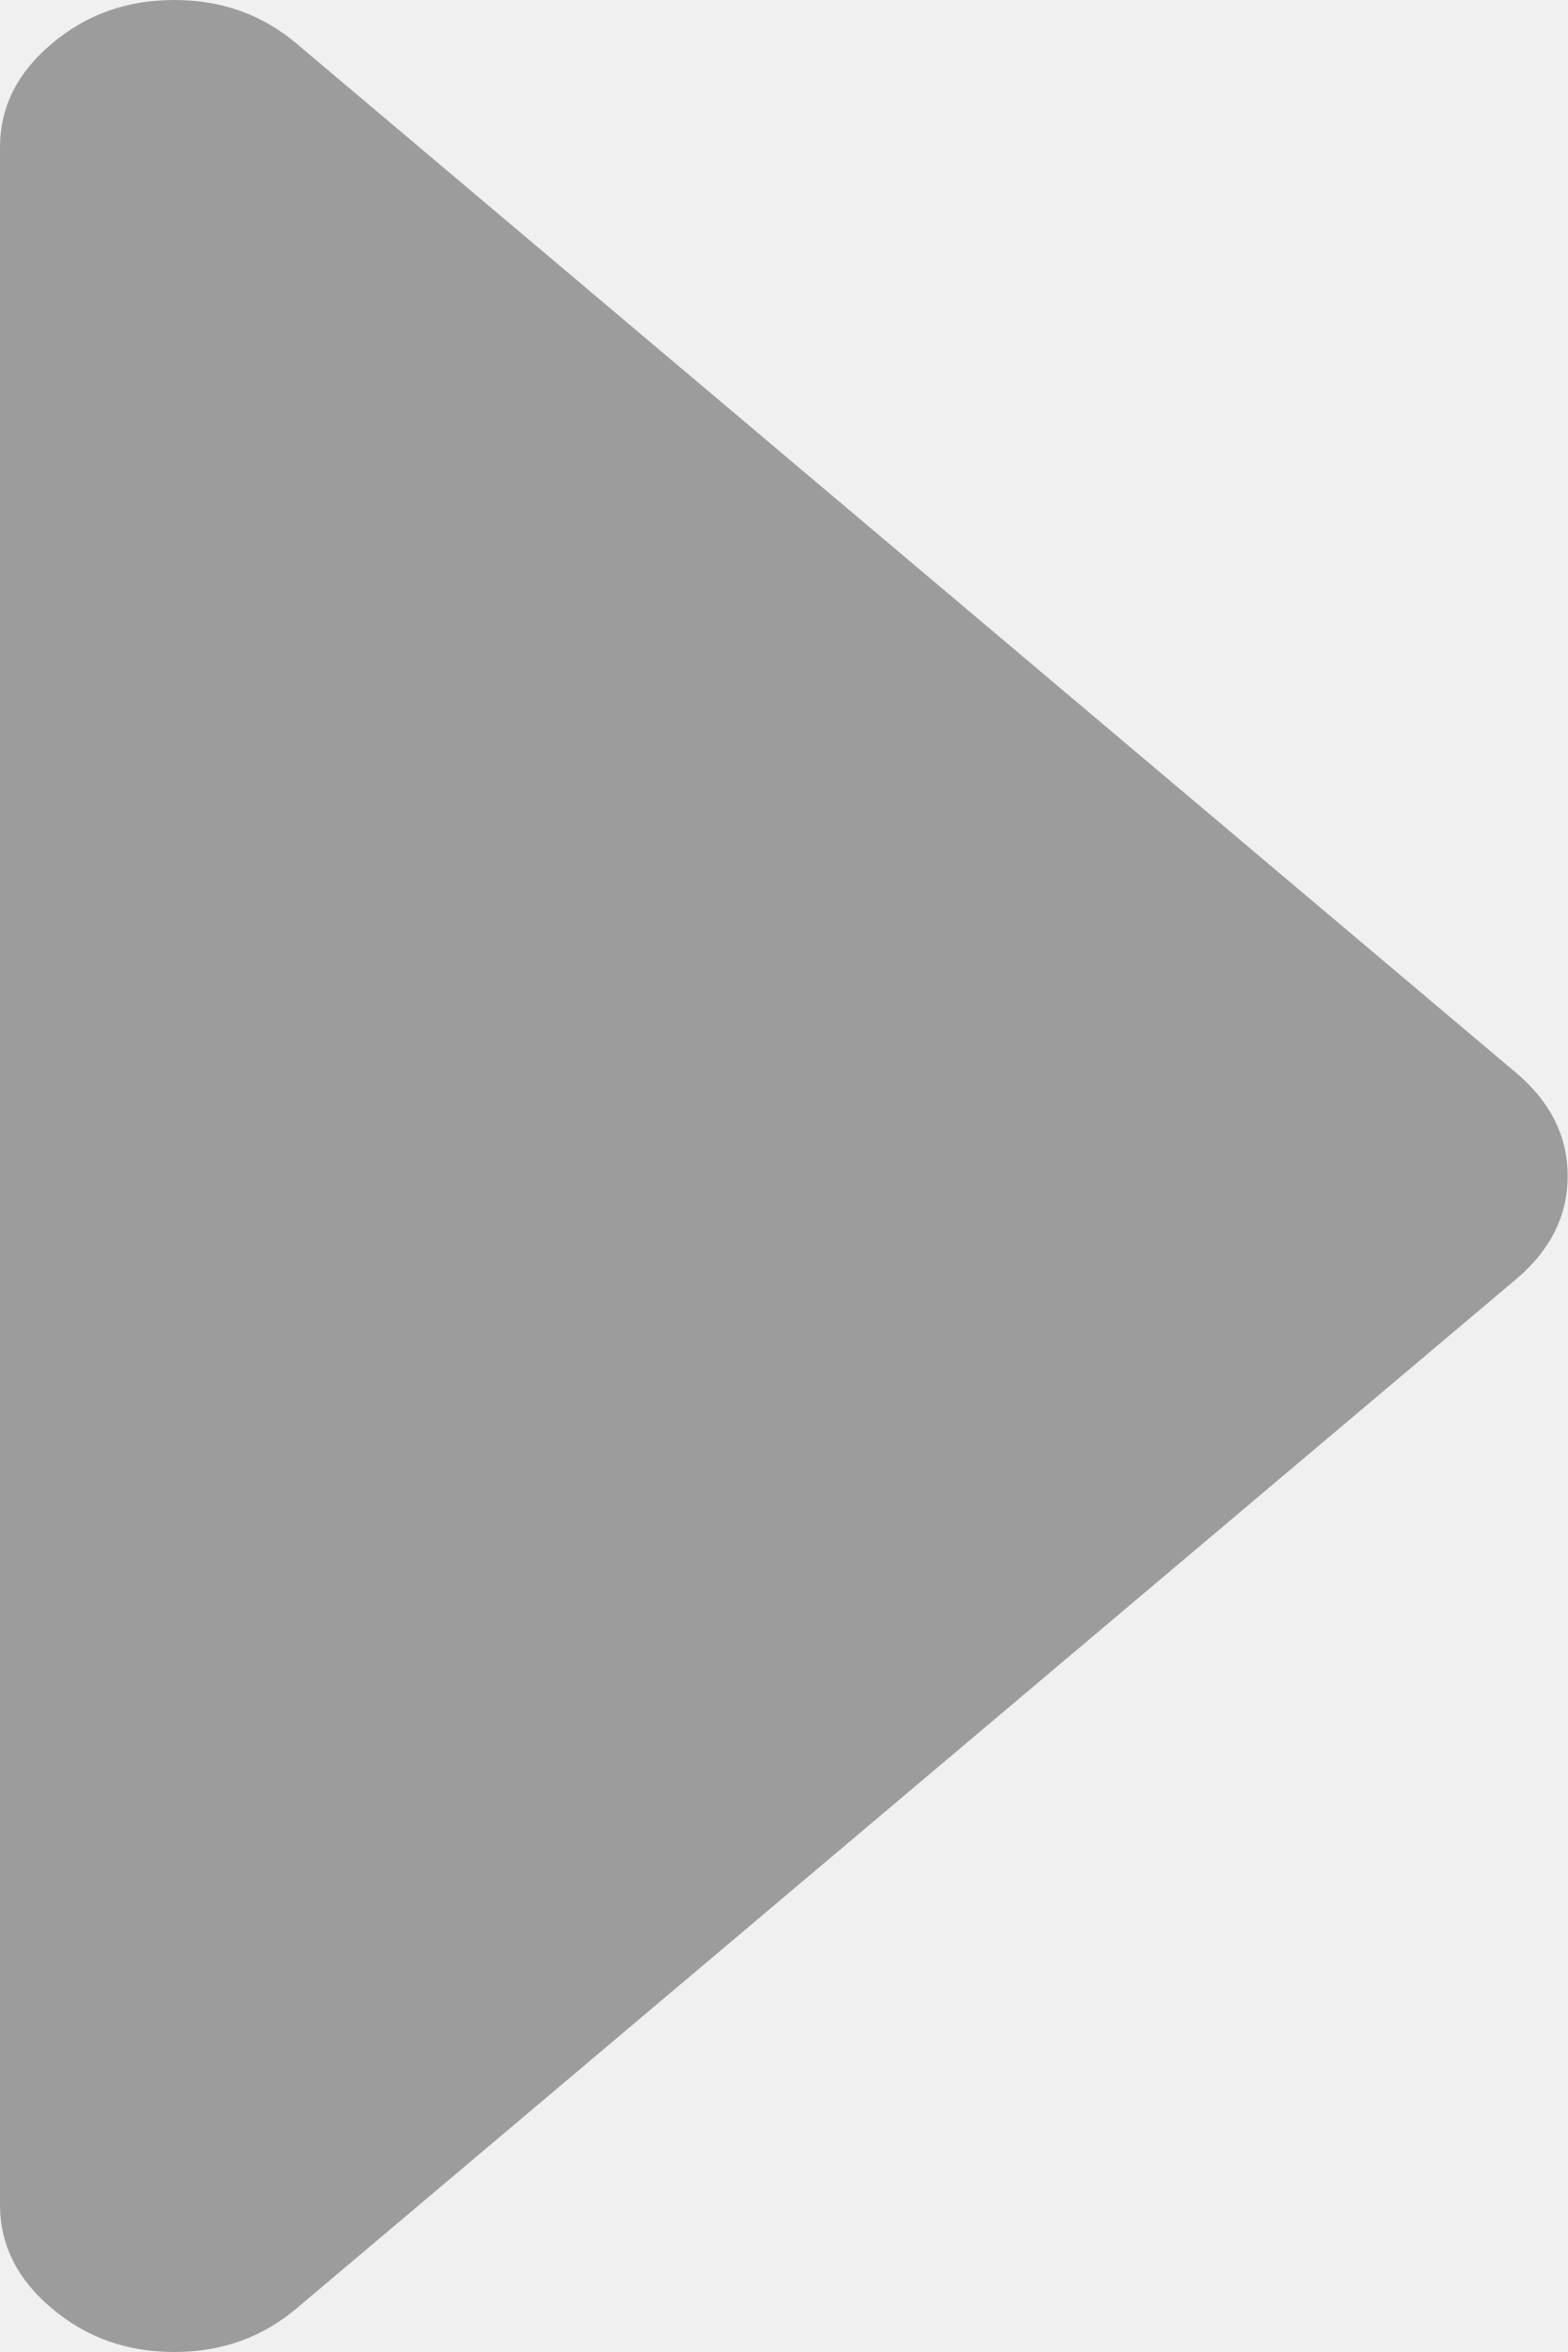
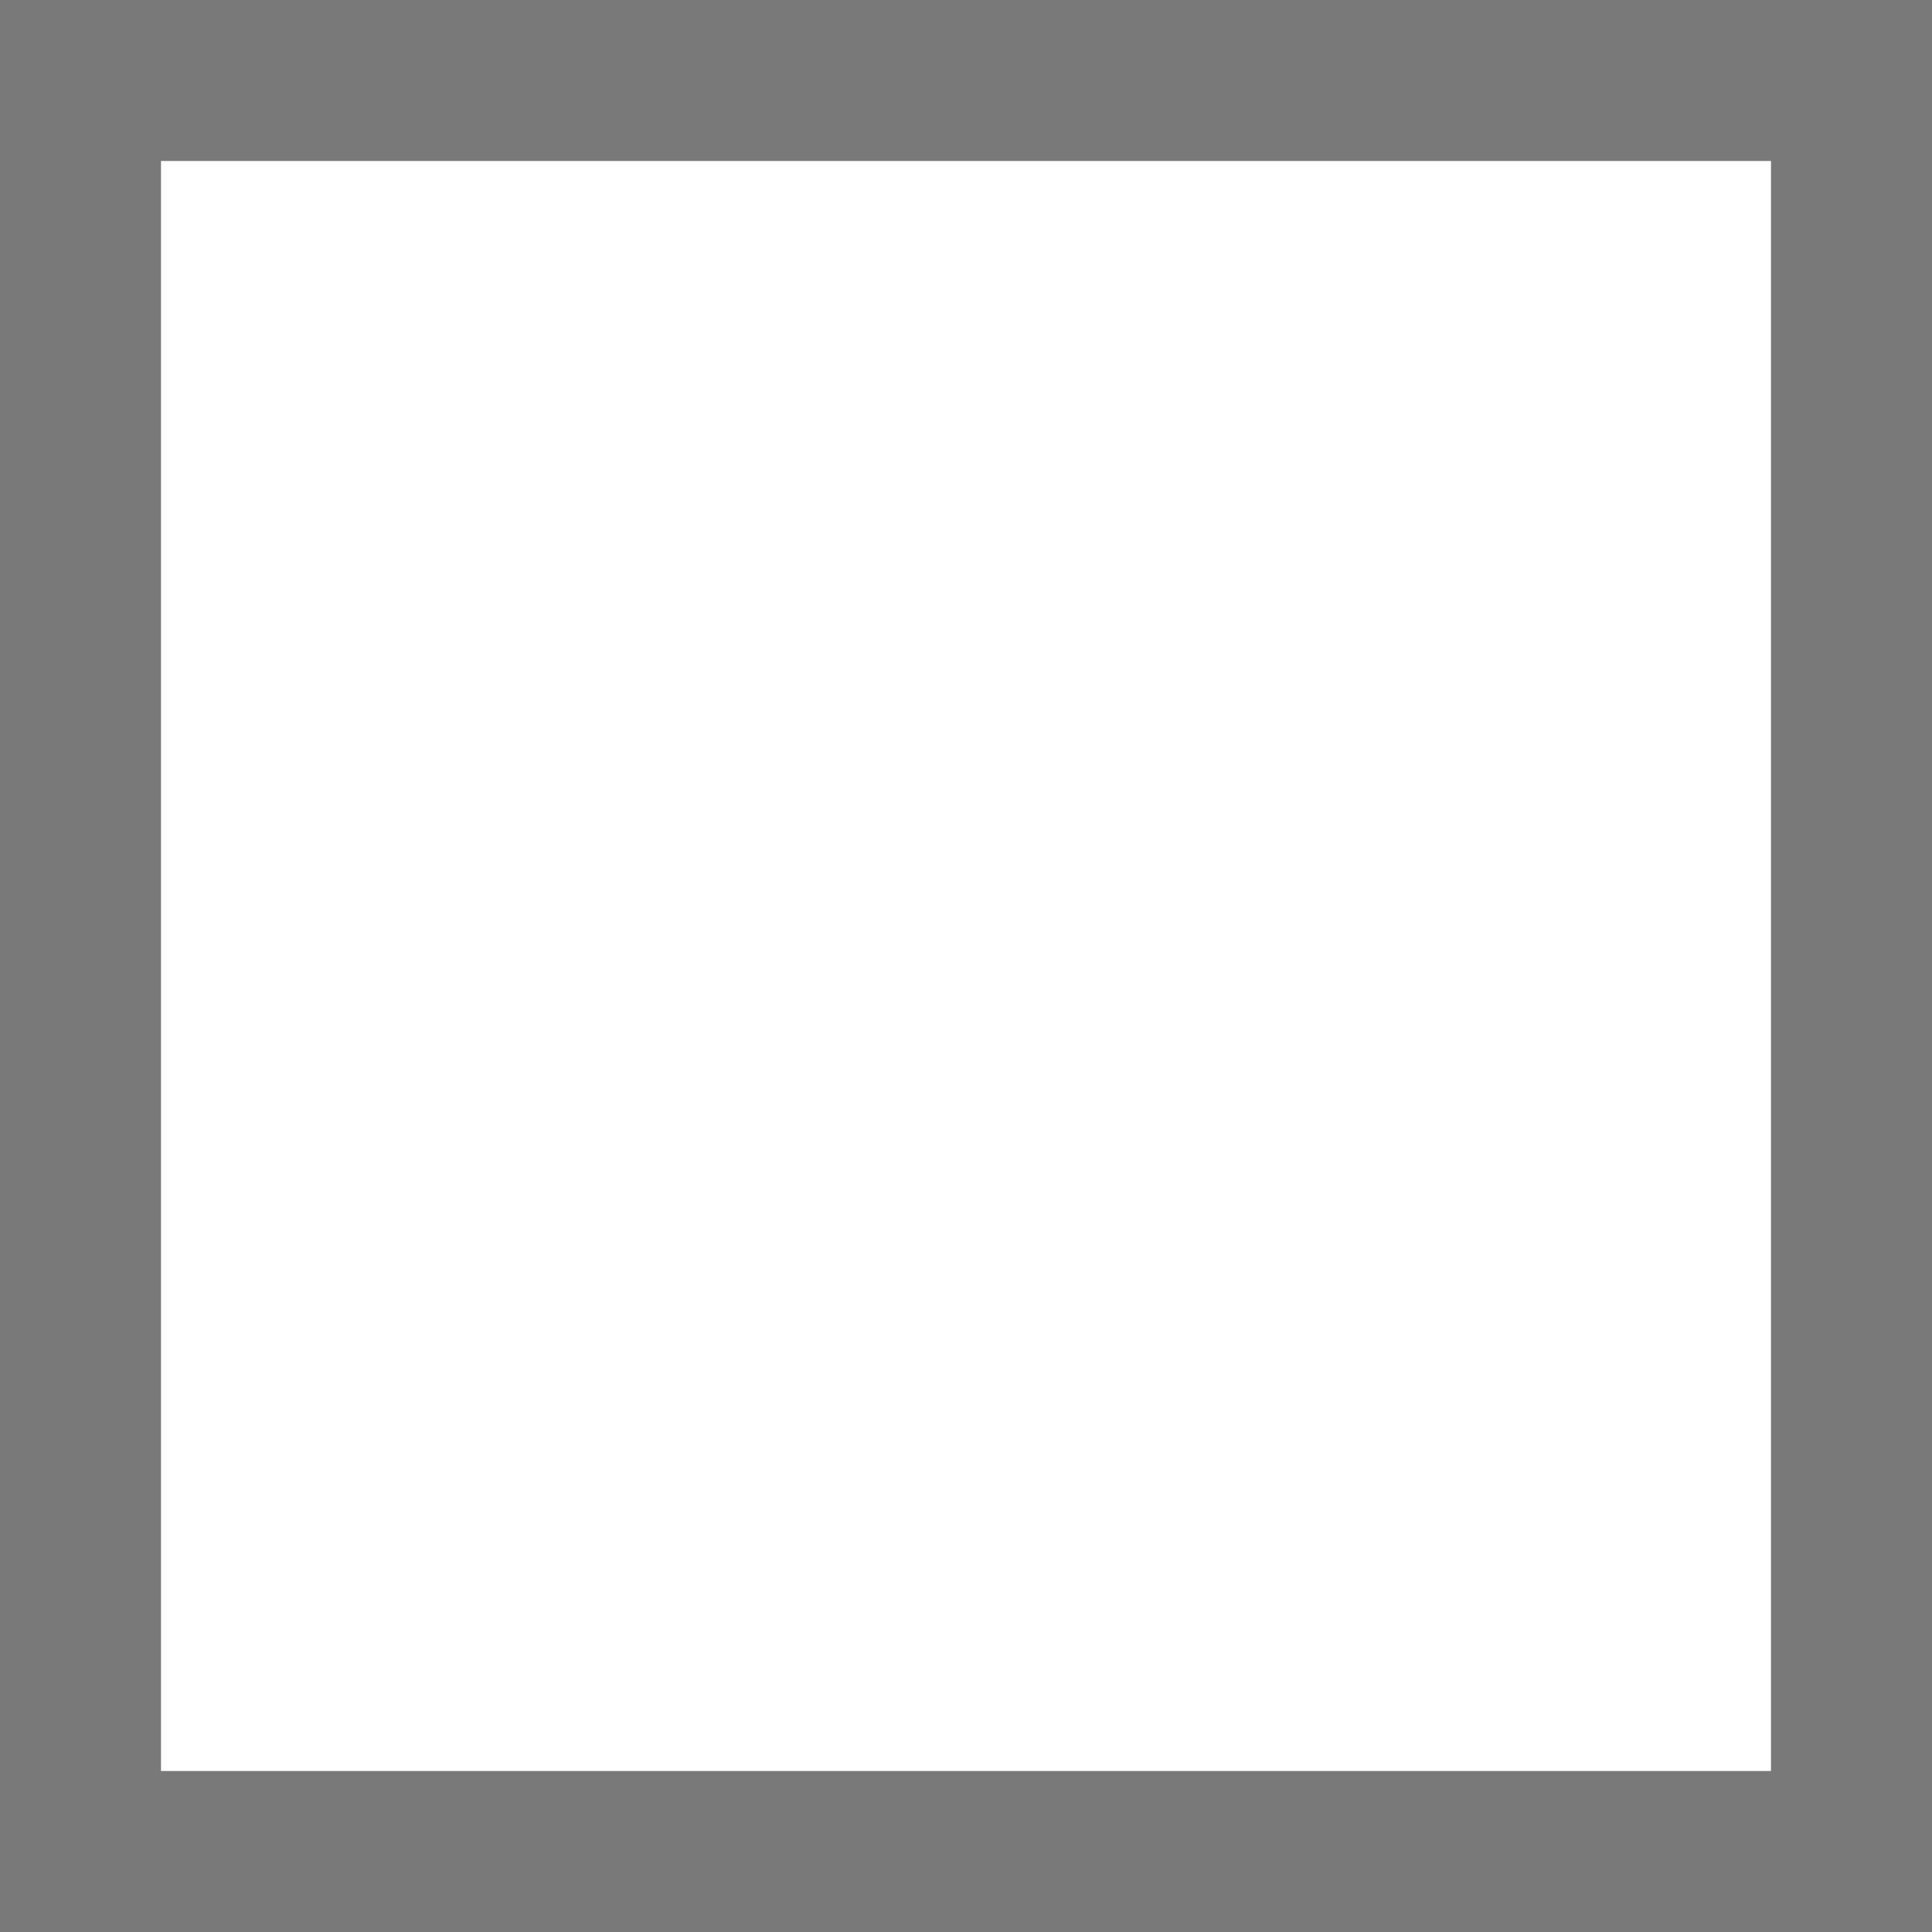
- <svg xmlns="http://www.w3.org/2000/svg" version="1.1" width="8px" height="12px">
-   <g transform="matrix(1 0 0 1 0 -15 )">
-     <path d="M 7.736 5.473  C 7.912 5.621  8 5.797  8 6  C 8 6.203  7.912 6.379  7.736 6.527  L 1.514 11.777  C 1.338 11.926  1.13 12  0.889 12  C 0.648 12  0.44 11.926  0.264 11.777  C 0.088 11.629  0 11.453  0 11.25  L 0 0.75  C 0 0.547  0.088 0.371  0.264 0.223  C 0.44 0.074  0.648 0  0.889 0  C 1.13 0  1.338 0.074  1.514 0.223  L 7.736 5.473  Z " fill-rule="nonzero" fill="#000000" stroke="none" fill-opacity="0.349" transform="matrix(1 0 0 1 0 15 )" />
-   </g>
+ <svg xmlns="http://www.w3.org/2000/svg" version="1.1" width="12px" height="12px" viewBox="44 255.5  12 12">
+   <path d="M 44.5 256  L 55.5 256  L 55.5 267  L 44.5 267  L 44.5 256  Z " fill-rule="nonzero" fill="#ffffff" stroke="none" />
+   <path d="M 44.5 256  L 55.5 256  L 55.5 267  L 44.5 267  L 44.5 256  Z " stroke-width="1" stroke="#797979" fill="none" />
</svg>
